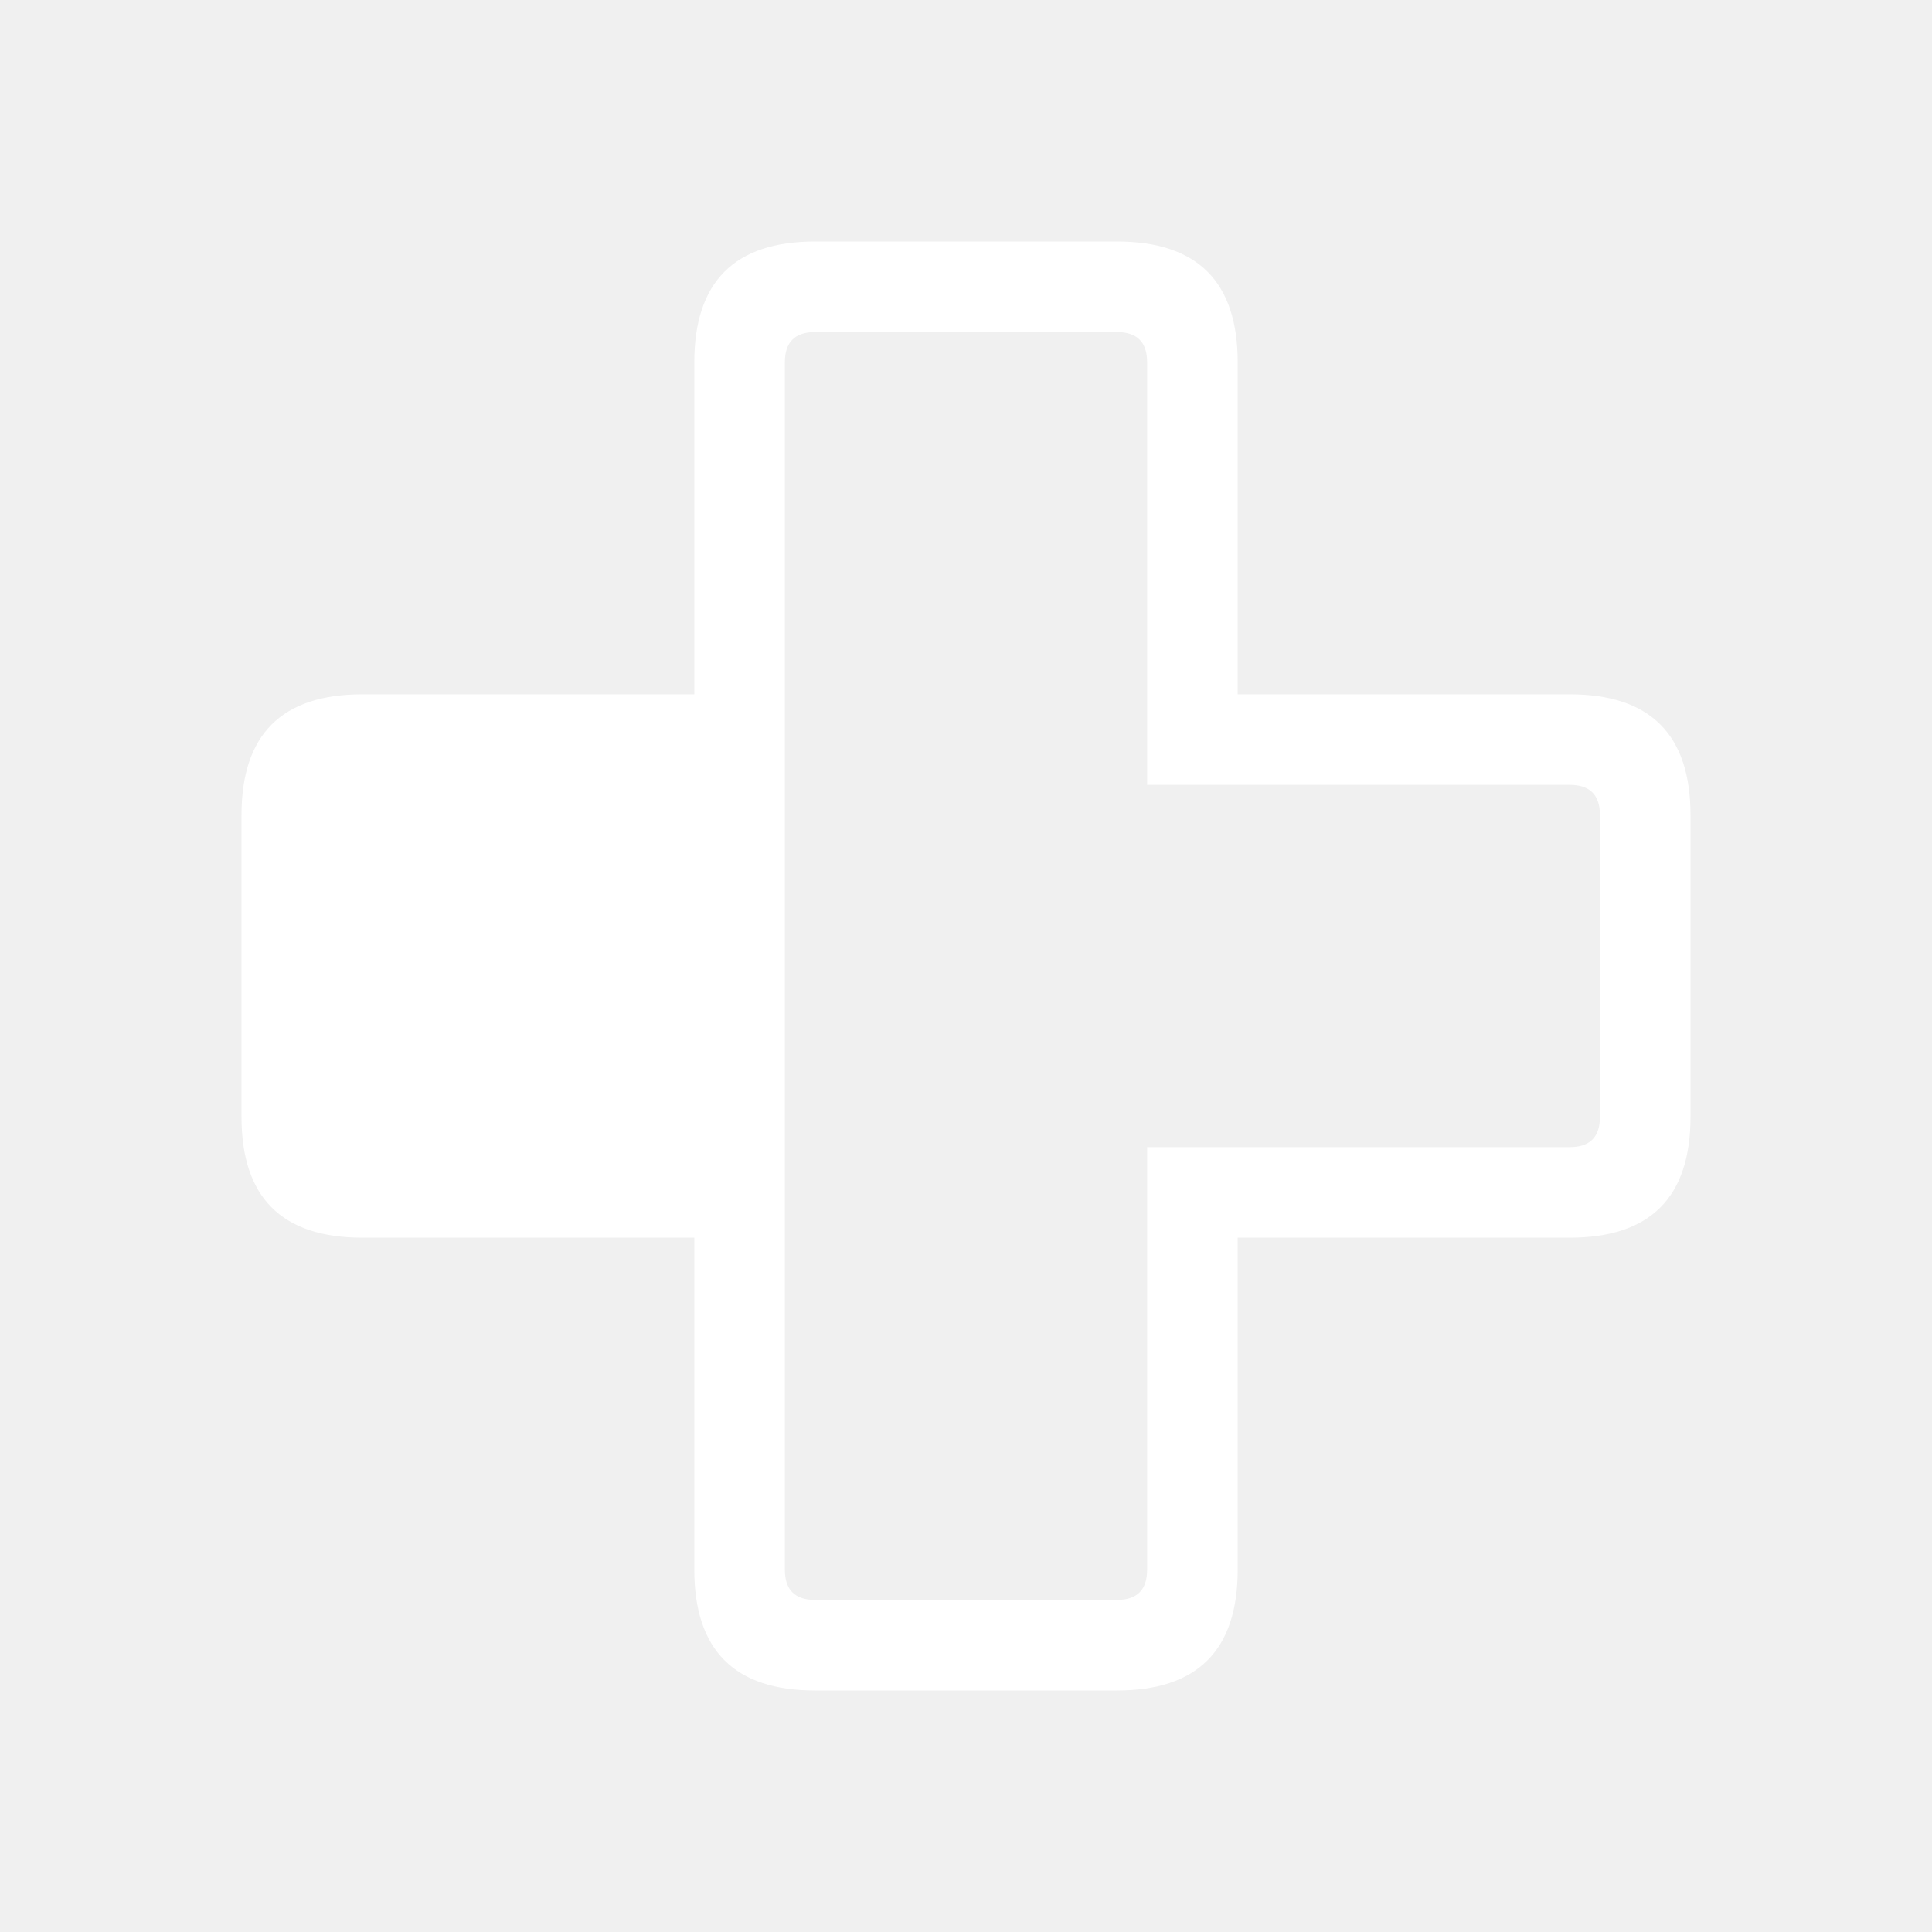
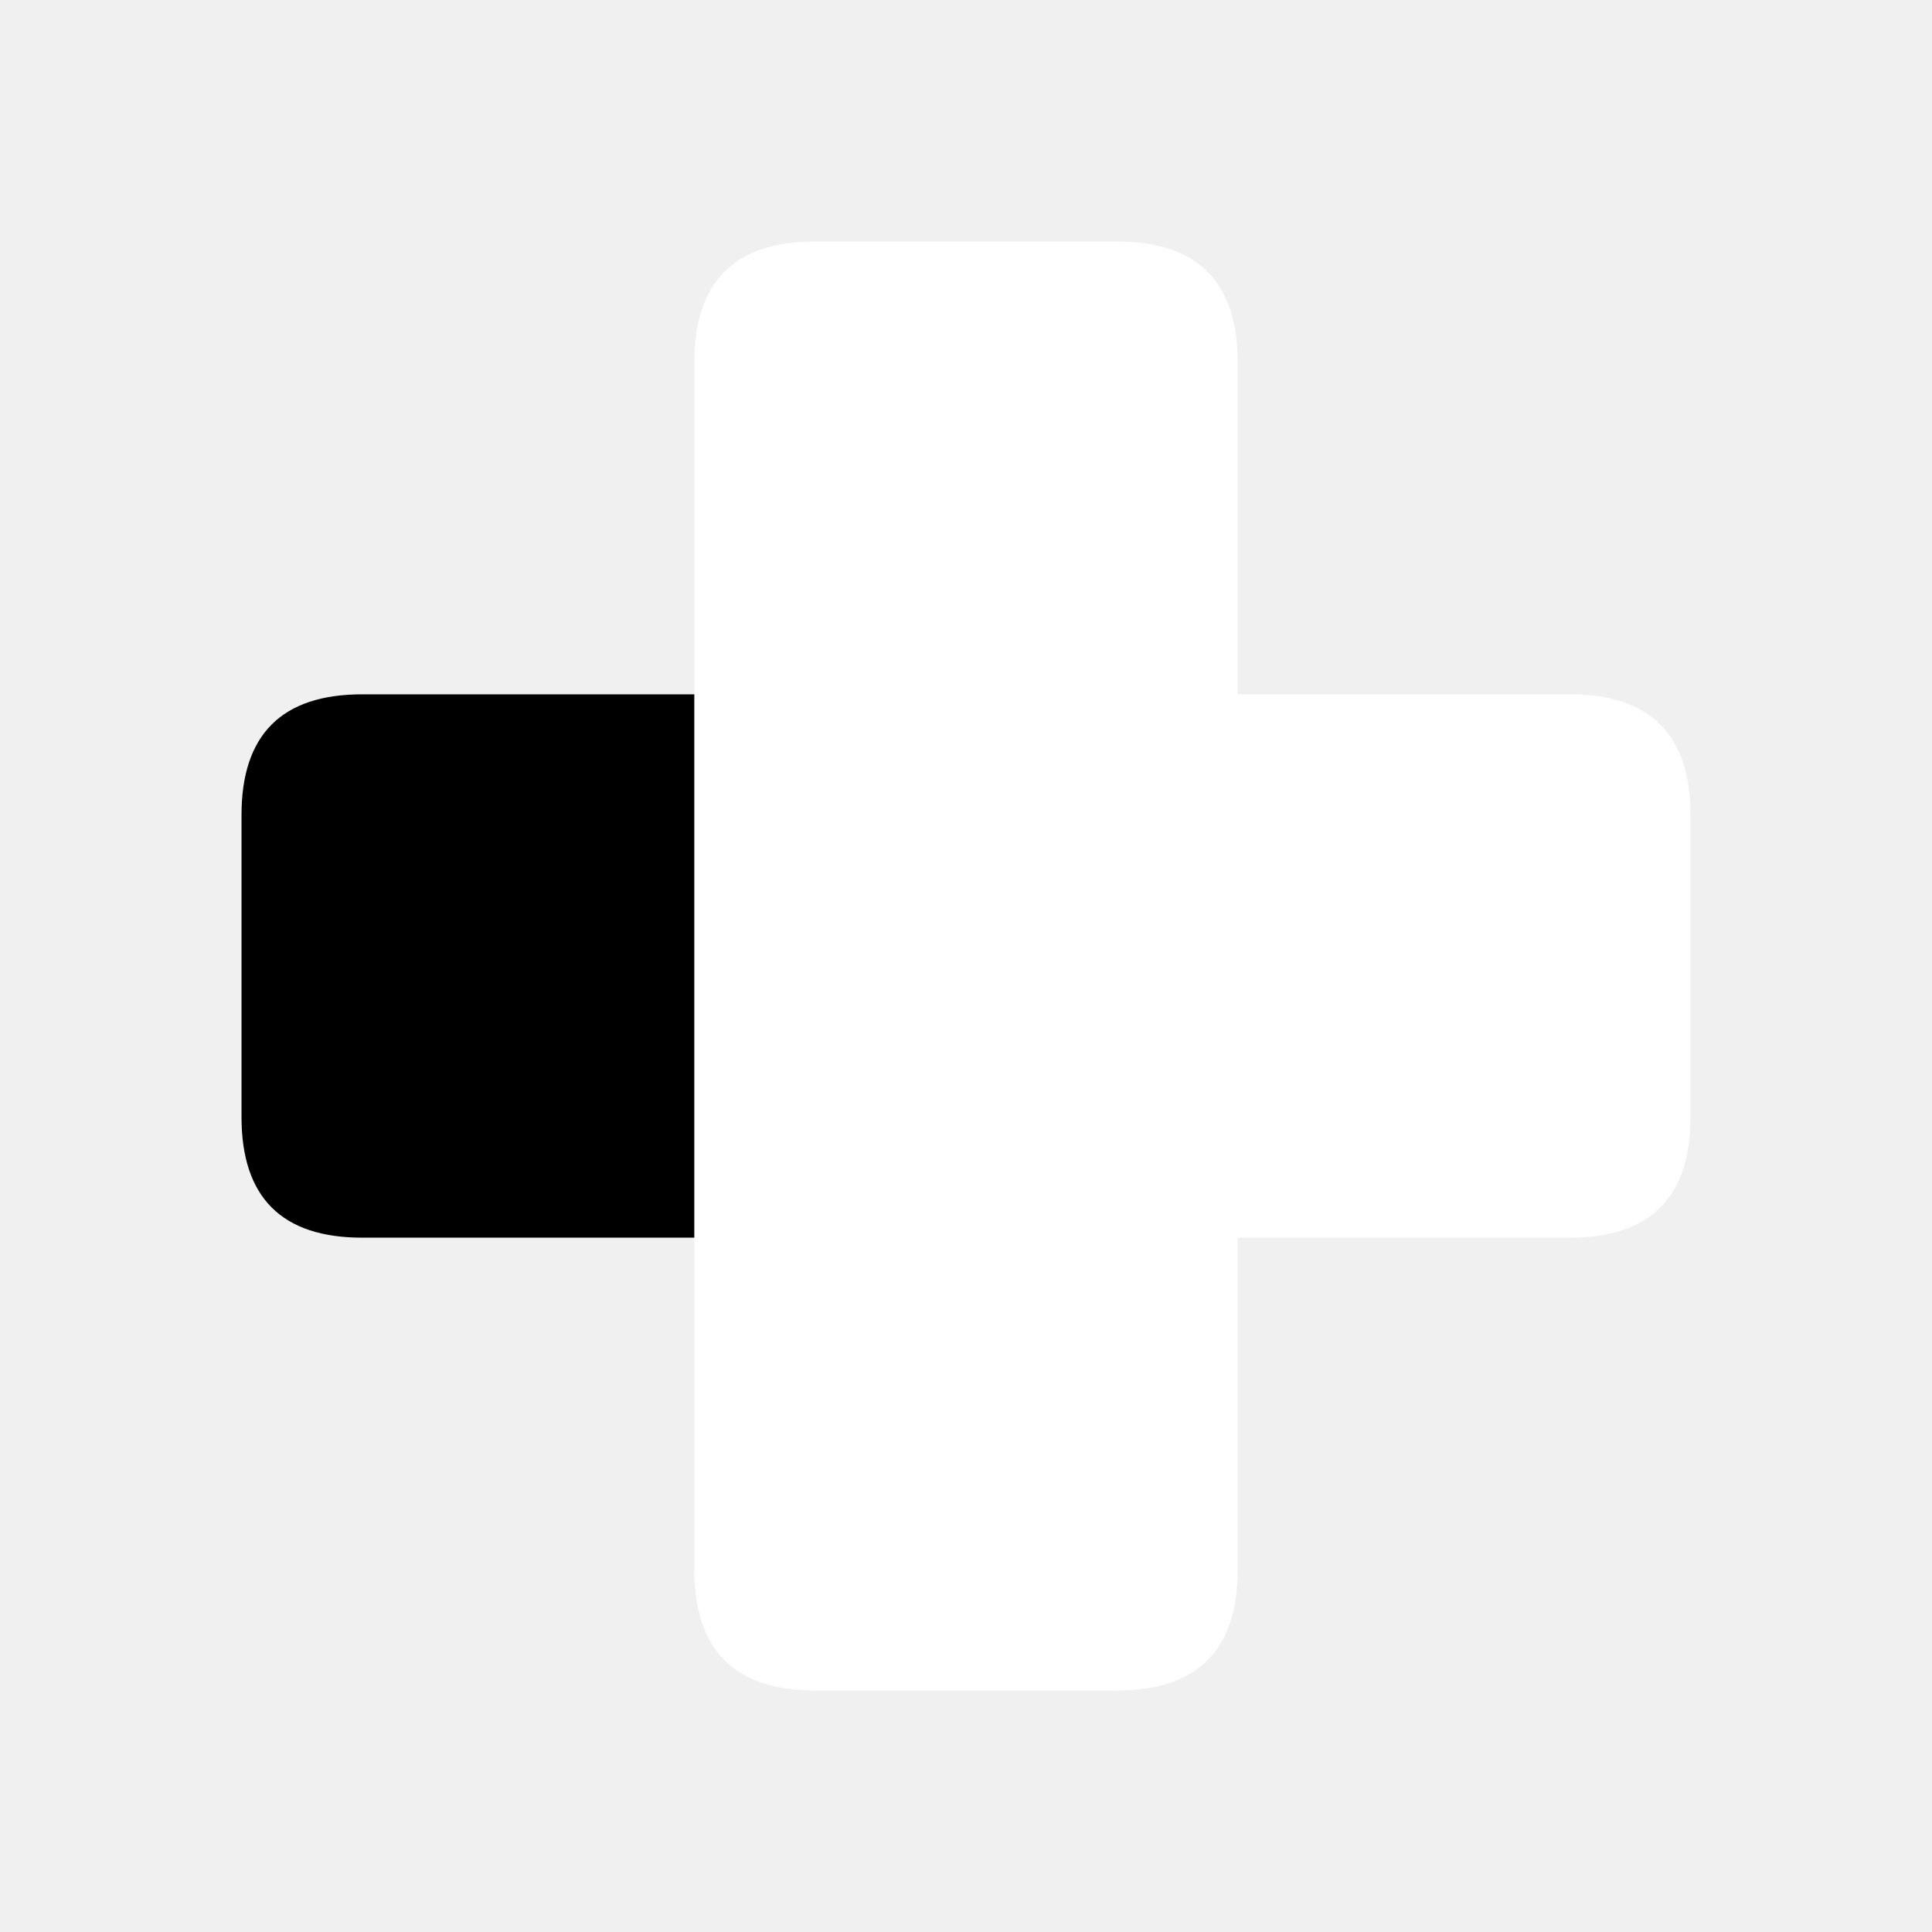
<svg xmlns="http://www.w3.org/2000/svg" width="64" height="64">
  <defs />
  <g>
-     <path stroke="none" fill="#FFFFFF" d="M27 8 L37 8 Q41 8 41 12 L41 23 52 23 Q56 23 56 27 L56 37 Q56 41 52 41 L41 41 41 52 Q41 56 37 56 L27 56 Q23 56 23 52 L23 41 12 41 Q8 41 8 37 L8 27 Q8 23 12 23 L23 23 23 12 Q23 8 27 8 M37 11 L27 11 Q26 11 26 12 L26 52 Q26 53 27 53 L37 53 Q38 53 38 52 L38 38 52 38 Q53 38 53 37 L53 27 Q53 26 52 26 L38 26 38 12 Q38 11 37 11" />
+     <path stroke="none" fill="#FFFFFF" d="M27 8 L37 8 Q41 8 41 12 L41 23 52 23 Q56 23 56 27 L56 37 Q56 41 52 41 L41 41 41 52 Q41 56 37 56 L27 56 Q23 56 23 52 L23 41 12 41 Q8 41 8 37 L8 27 Q8 23 12 23 L23 23 23 12 Q23 8 27 8" />
+     <path stroke="none" fill="#000000" d="M23 23 L12 23 Q8 23 8 27 L8 37 Q8 41 12 41 L23 41" />
  </g>
</svg>
